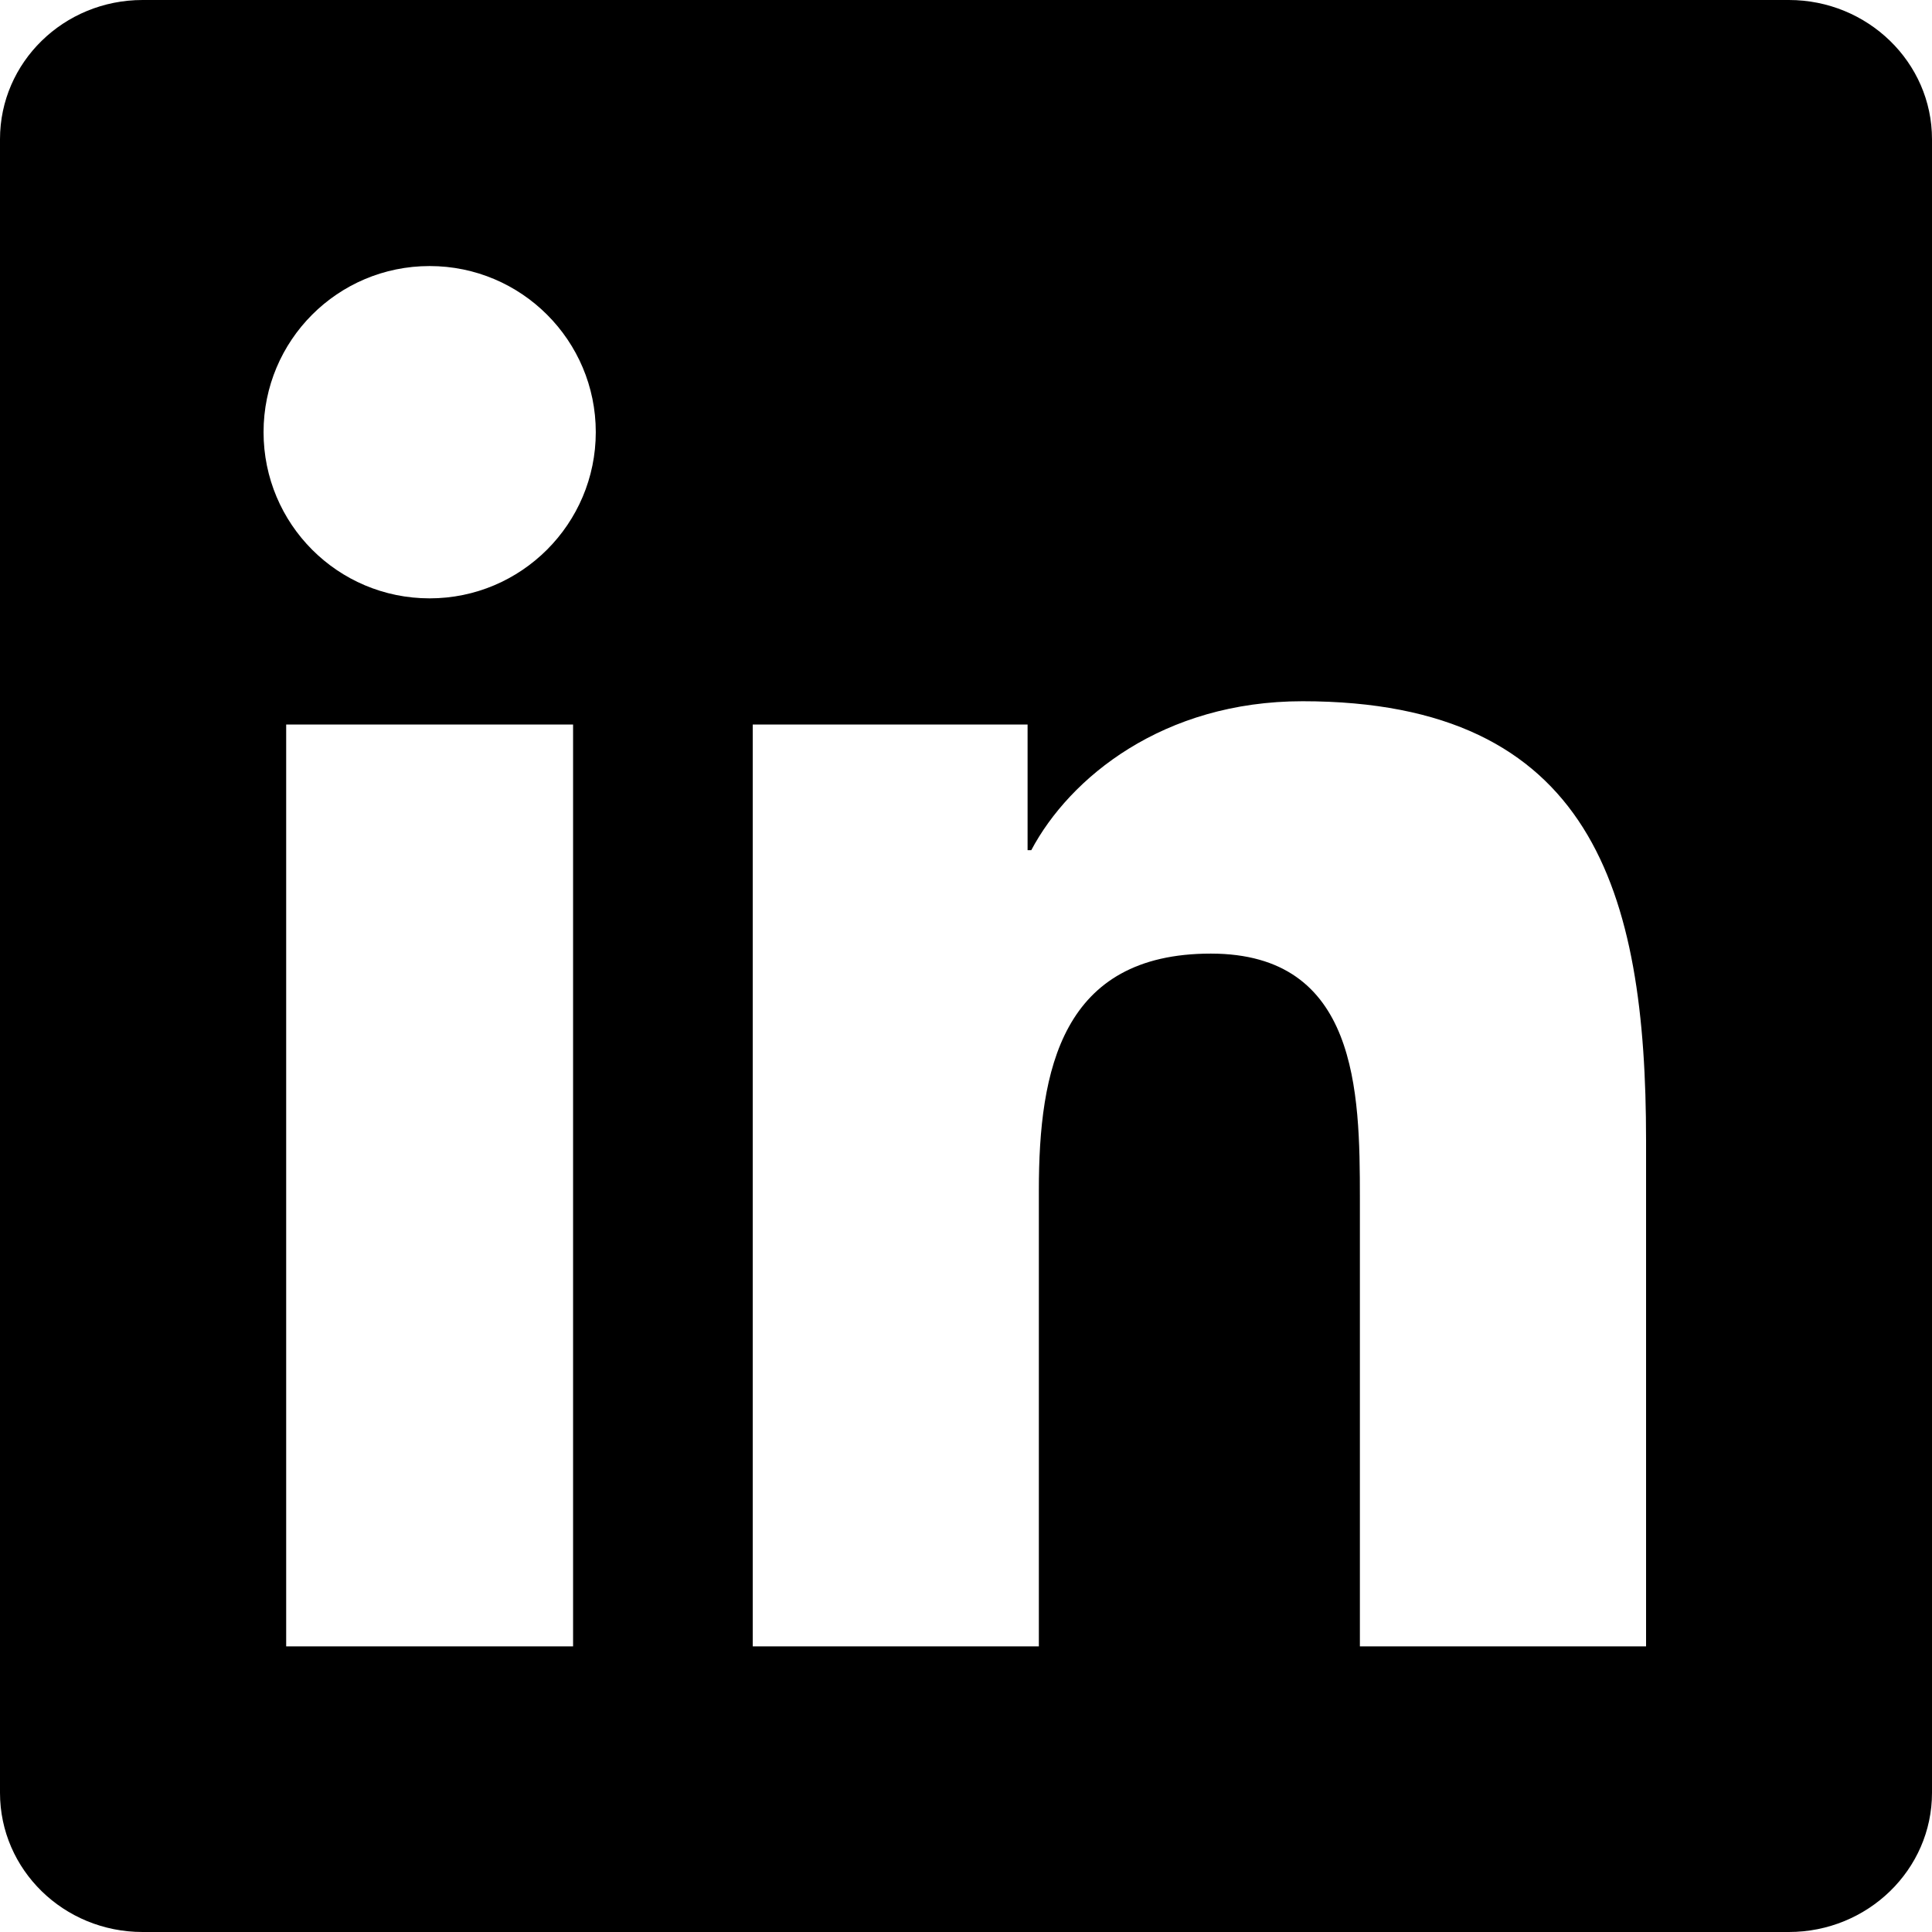
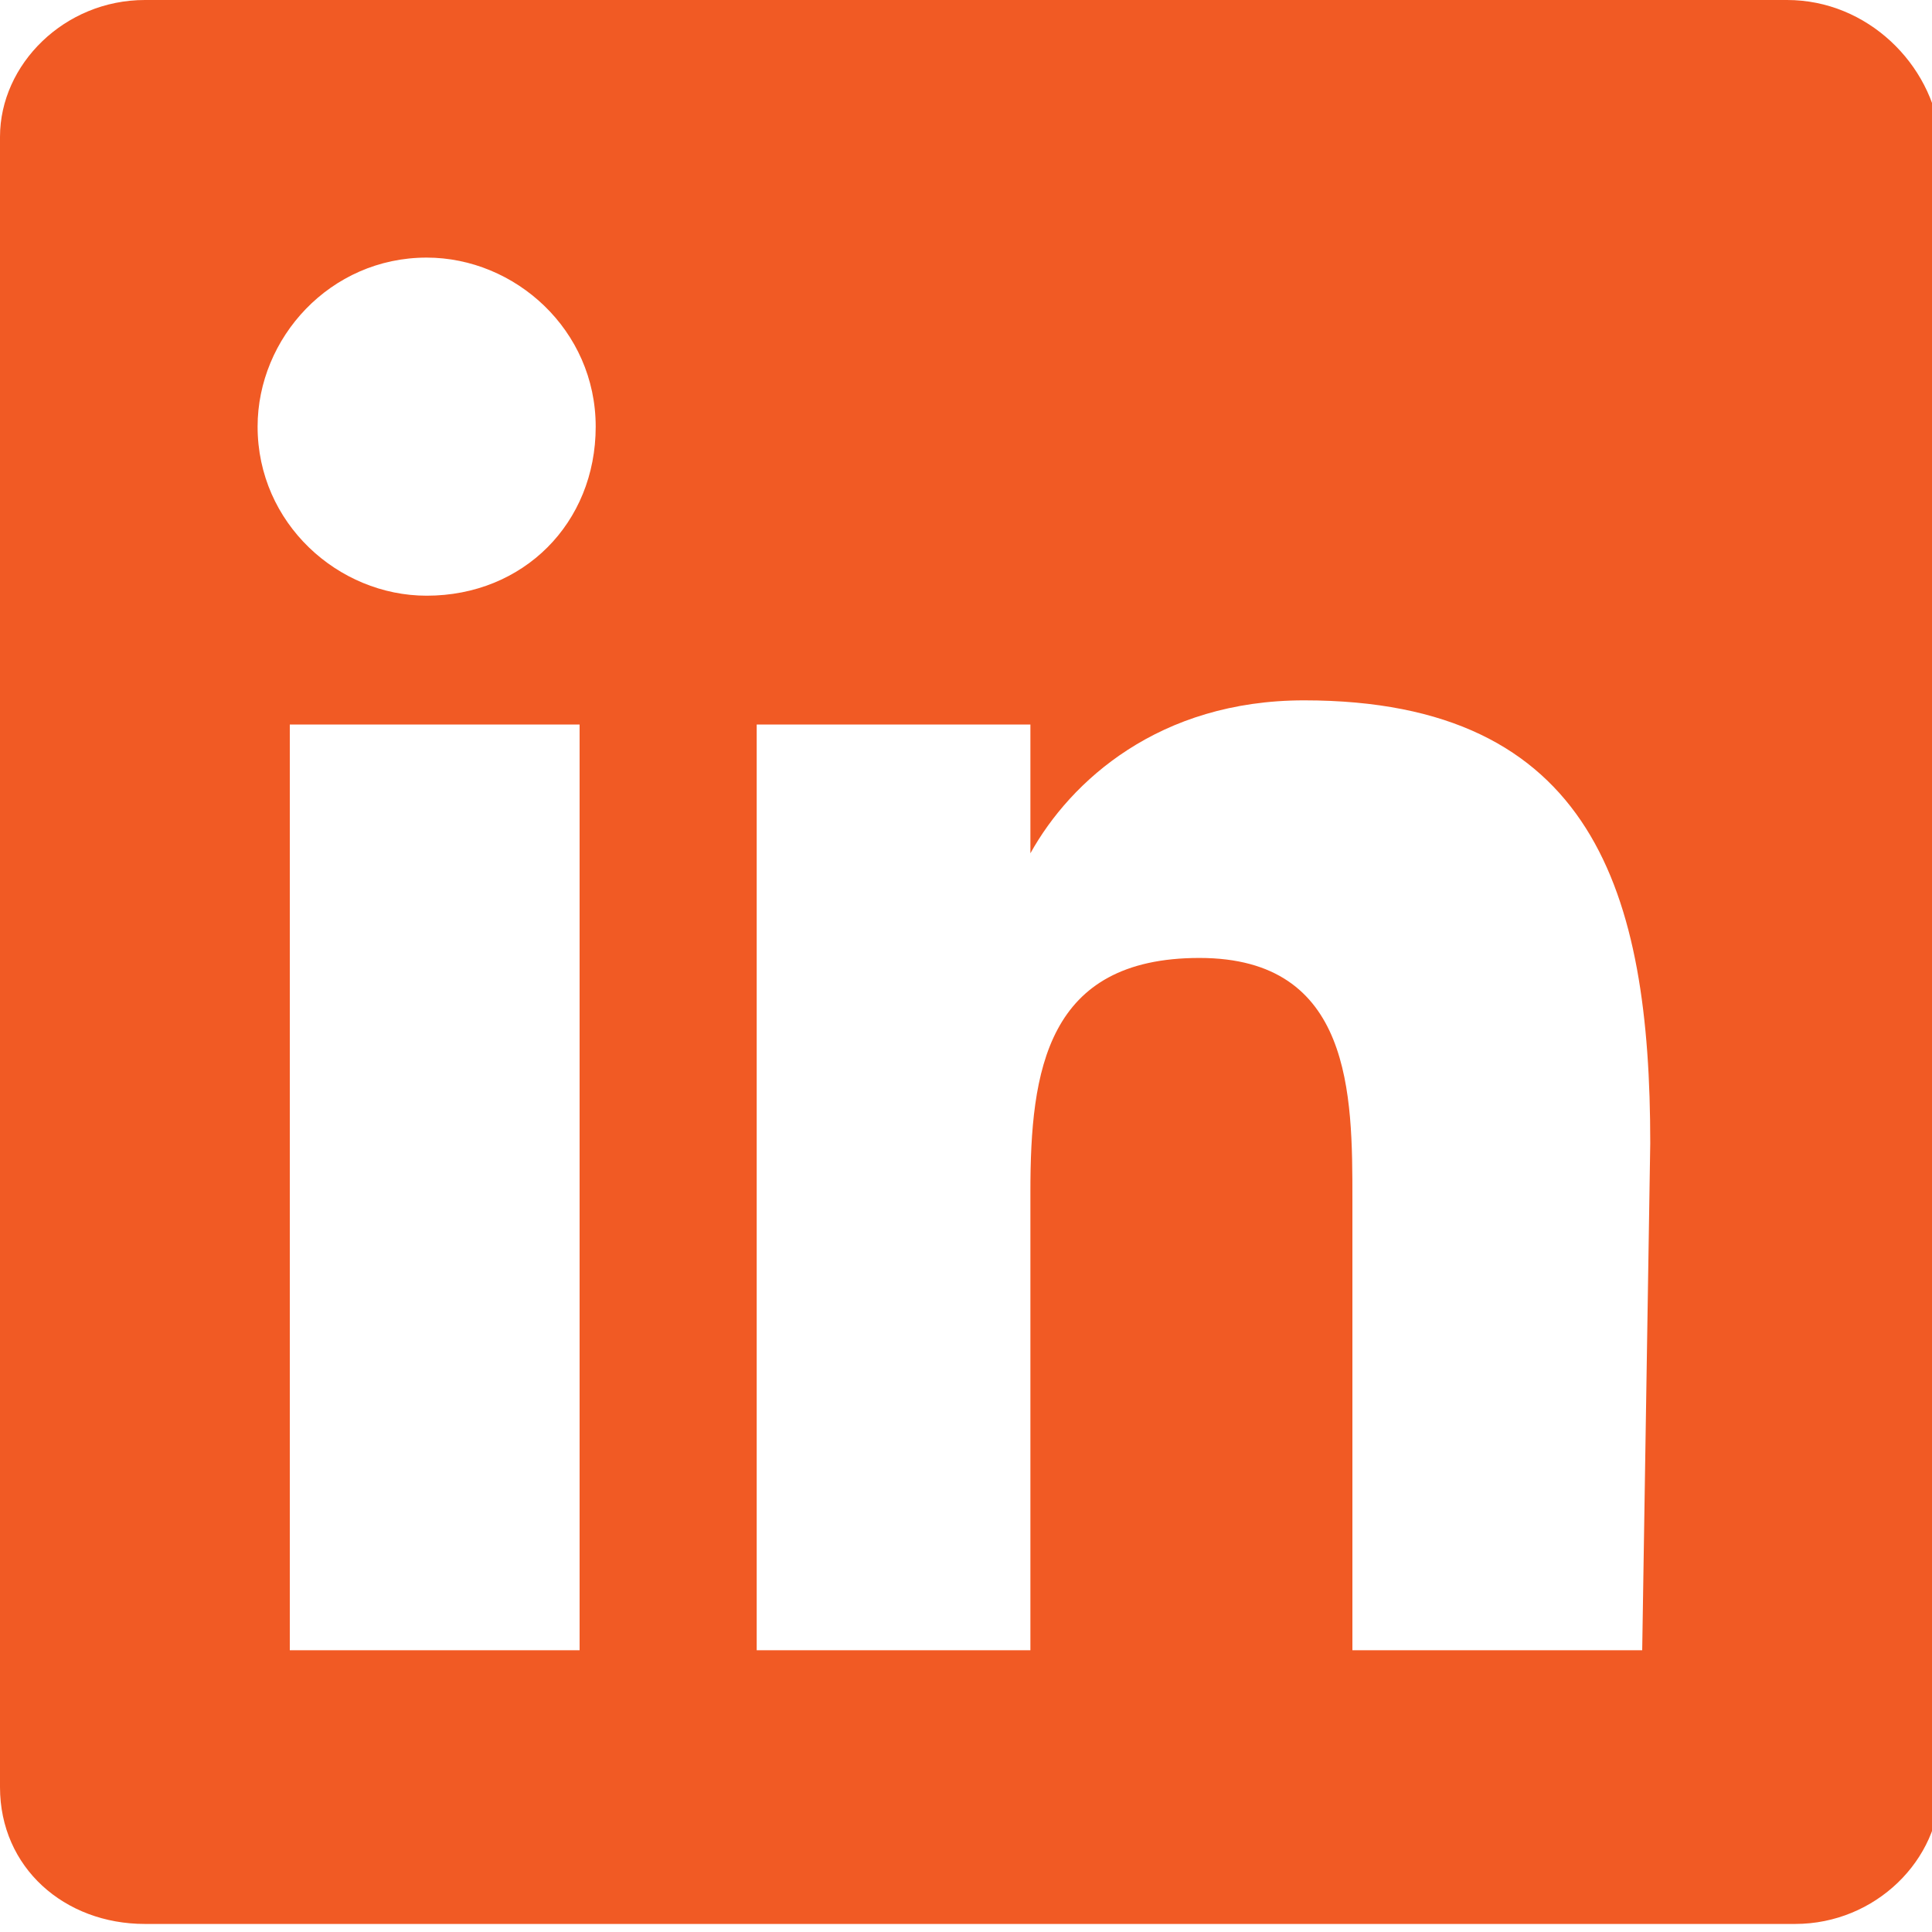
- <svg xmlns="http://www.w3.org/2000/svg" role="img" viewBox="0 0 24 24">
-   <path d="M20.447 20.452h-3.554v-5.569c0-1.328-.027-3.037-1.852-3.037-1.853 0-2.136 1.445-2.136 2.939v5.667H9.351V9h3.414v1.561h.046c.477-.9 1.637-1.85 3.37-1.85 3.601 0 4.267 2.37 4.267 5.455v6.286zM5.337 7.433c-1.144 0-2.063-.926-2.063-2.065 0-1.138.92-2.063 2.063-2.063 1.14 0 2.064.925 2.064 2.063 0 1.139-.925 2.065-2.064 2.065zm1.782 13.019H3.555V9h3.564v11.452zM22.225 0H1.771C.792 0 0 .774 0 1.729v20.542C0 23.227.792 24 1.771 24h20.451C23.2 24 24 23.227 24 22.271V1.729C24 .774 23.2 0 22.222 0h.003z" />
+ <svg xmlns="http://www.w3.org/2000/svg" version="1.1" id="Слой_1" x="0px" y="0px" viewBox="0 0 24 24" style="enable-background:new 0 0 24 24;" xml:space="preserve">
+   <style type="text/css">
+ 	.st0{fill:#F15A24;}
+ </style>
+   <path class="st0" d="M20.4,20.5h-3.6v-5.6c0-1.3,0-3-1.9-3c-1.9,0-2.1,1.4-2.1,2.9v5.7H9.4V9h3.4v1.6h0c0.5-0.9,1.6-1.9,3.4-1.9  c3.6,0,4.3,2.4,4.3,5.5L20.4,20.5L20.4,20.5z M5.3,7.4c-1.1,0-2.1-0.9-2.1-2.1c0-1.1,0.9-2.1,2.1-2.1c1.1,0,2.1,0.9,2.1,2.1  C7.4,6.5,6.5,7.4,5.3,7.4z M7.1,20.5H3.6V9h3.6V20.5z M22.2,0H1.8C0.8,0,0,0.8,0,1.7v20.5c0,1,0.8,1.7,1.8,1.7h20.5  c1,0,1.8-0.8,1.8-1.7V1.7C24,0.8,23.2,0,22.2,0L22.2,0z" />
</svg>
